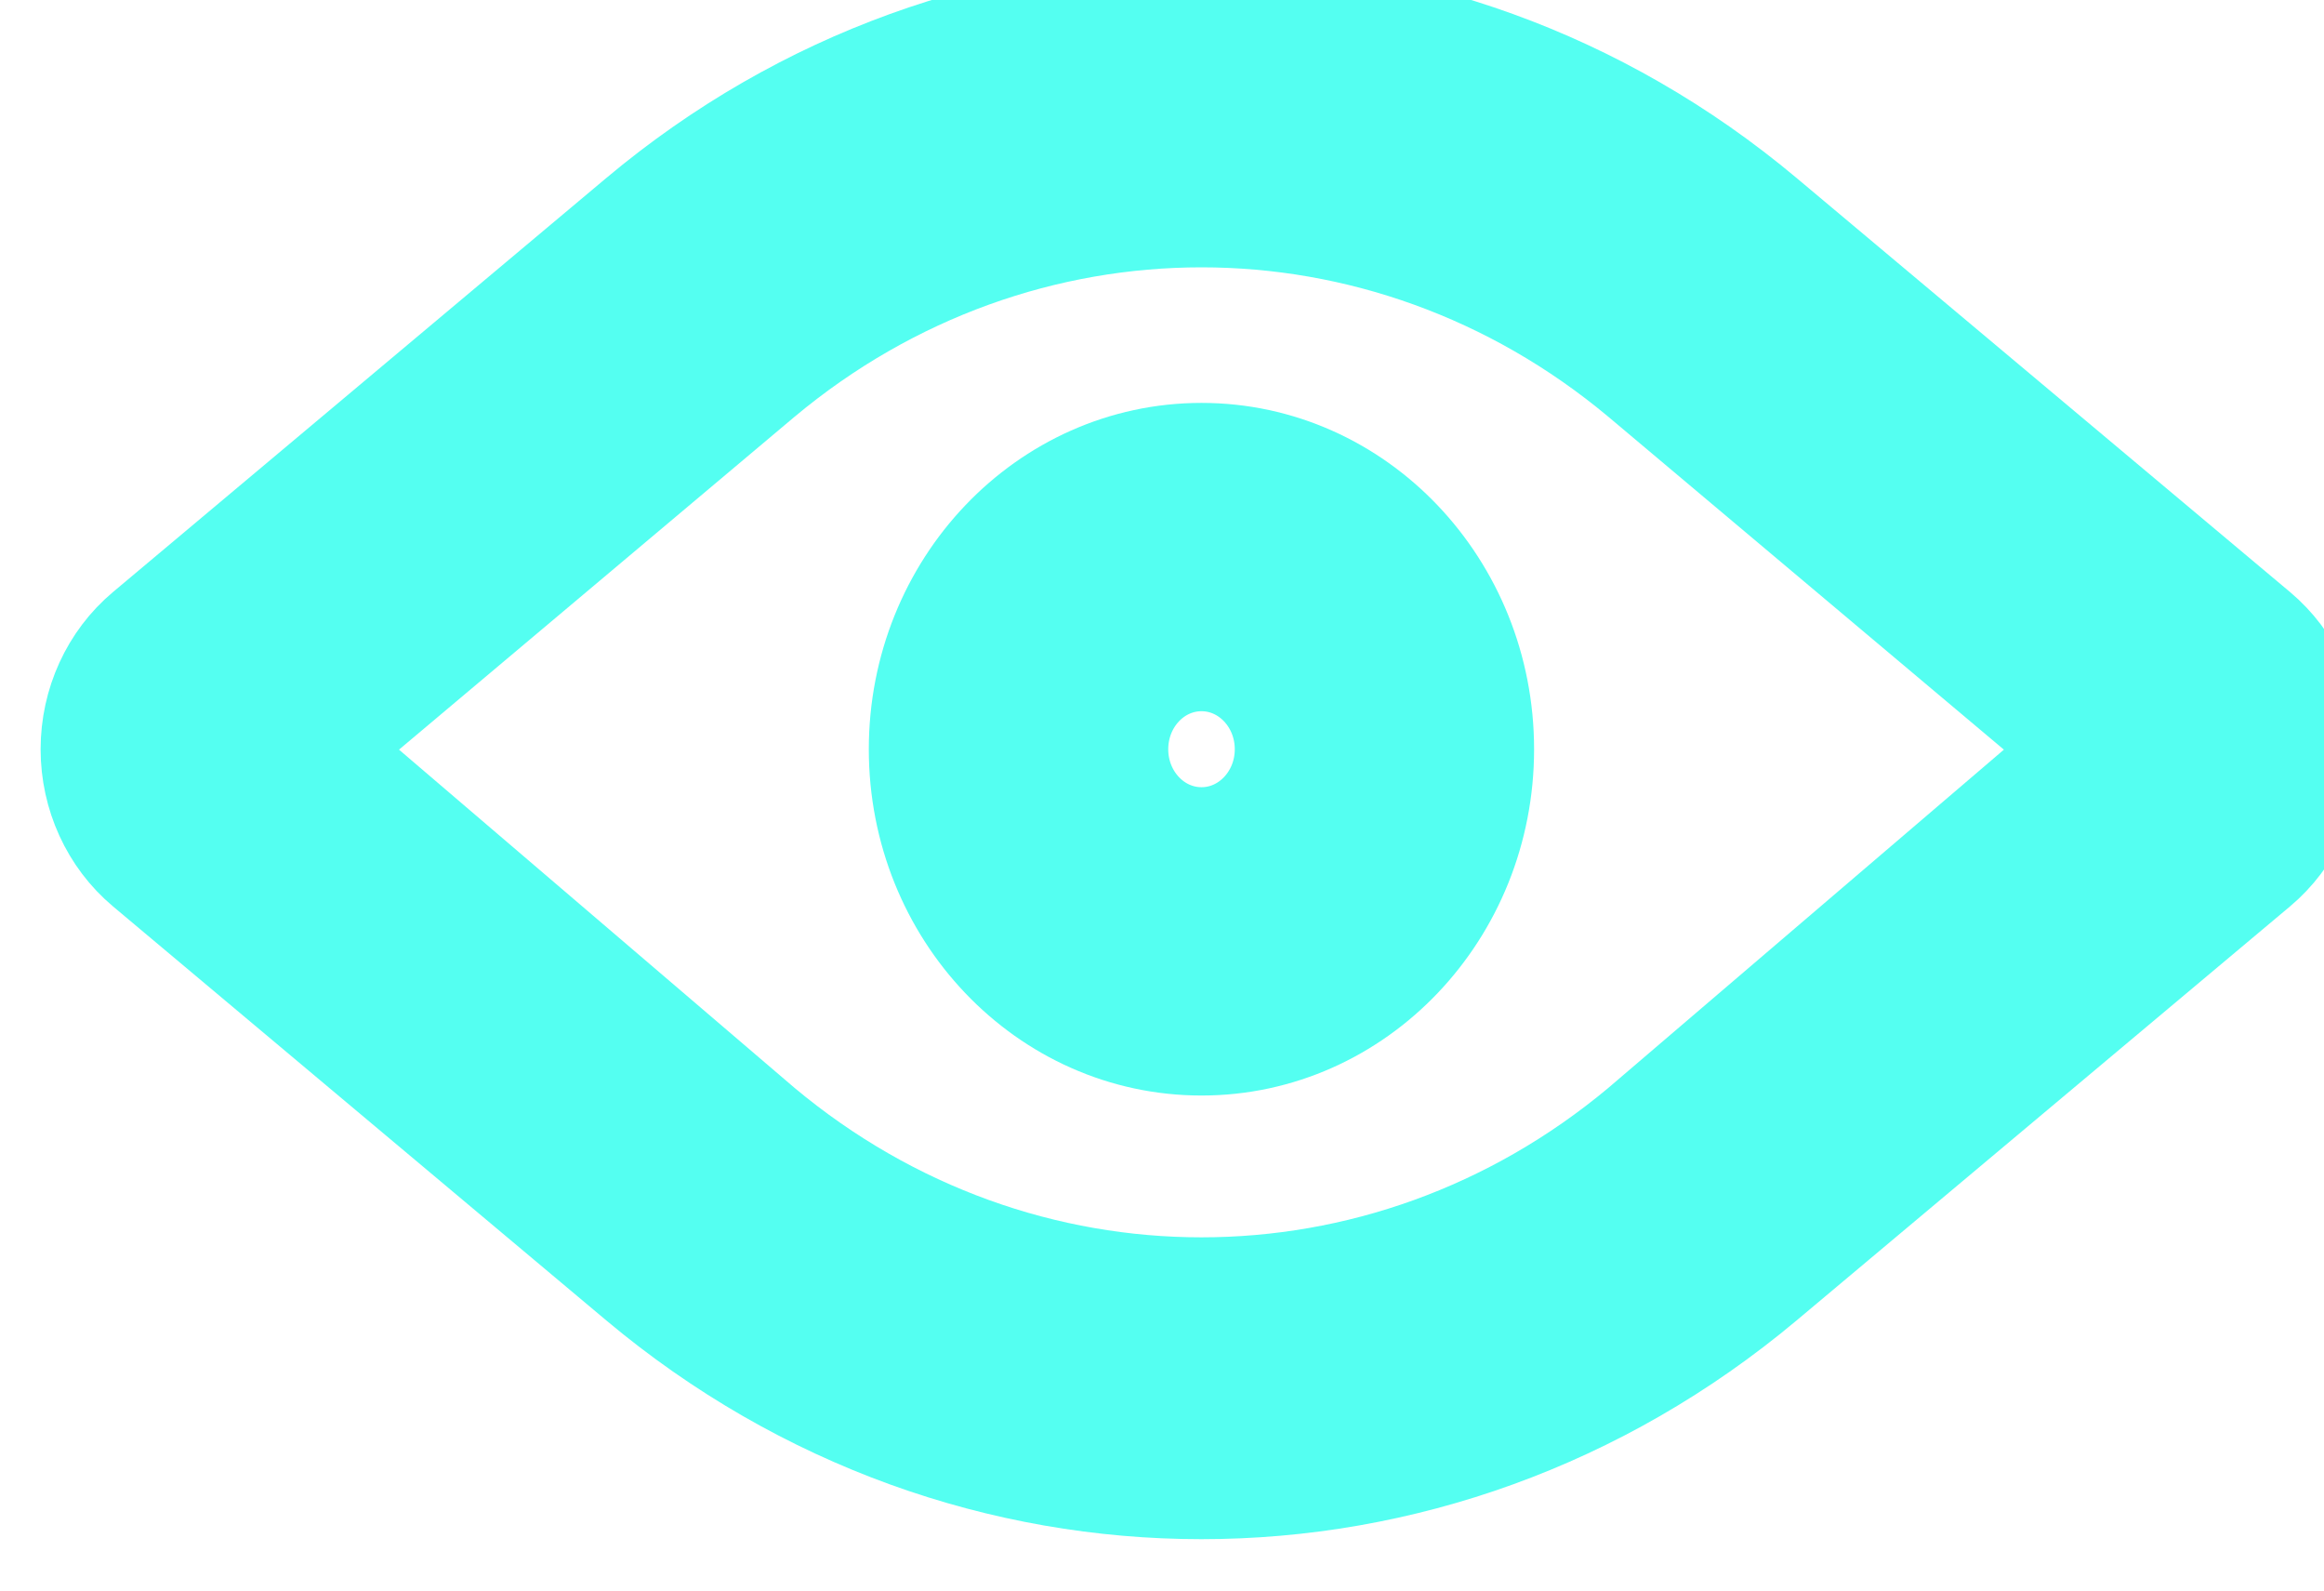
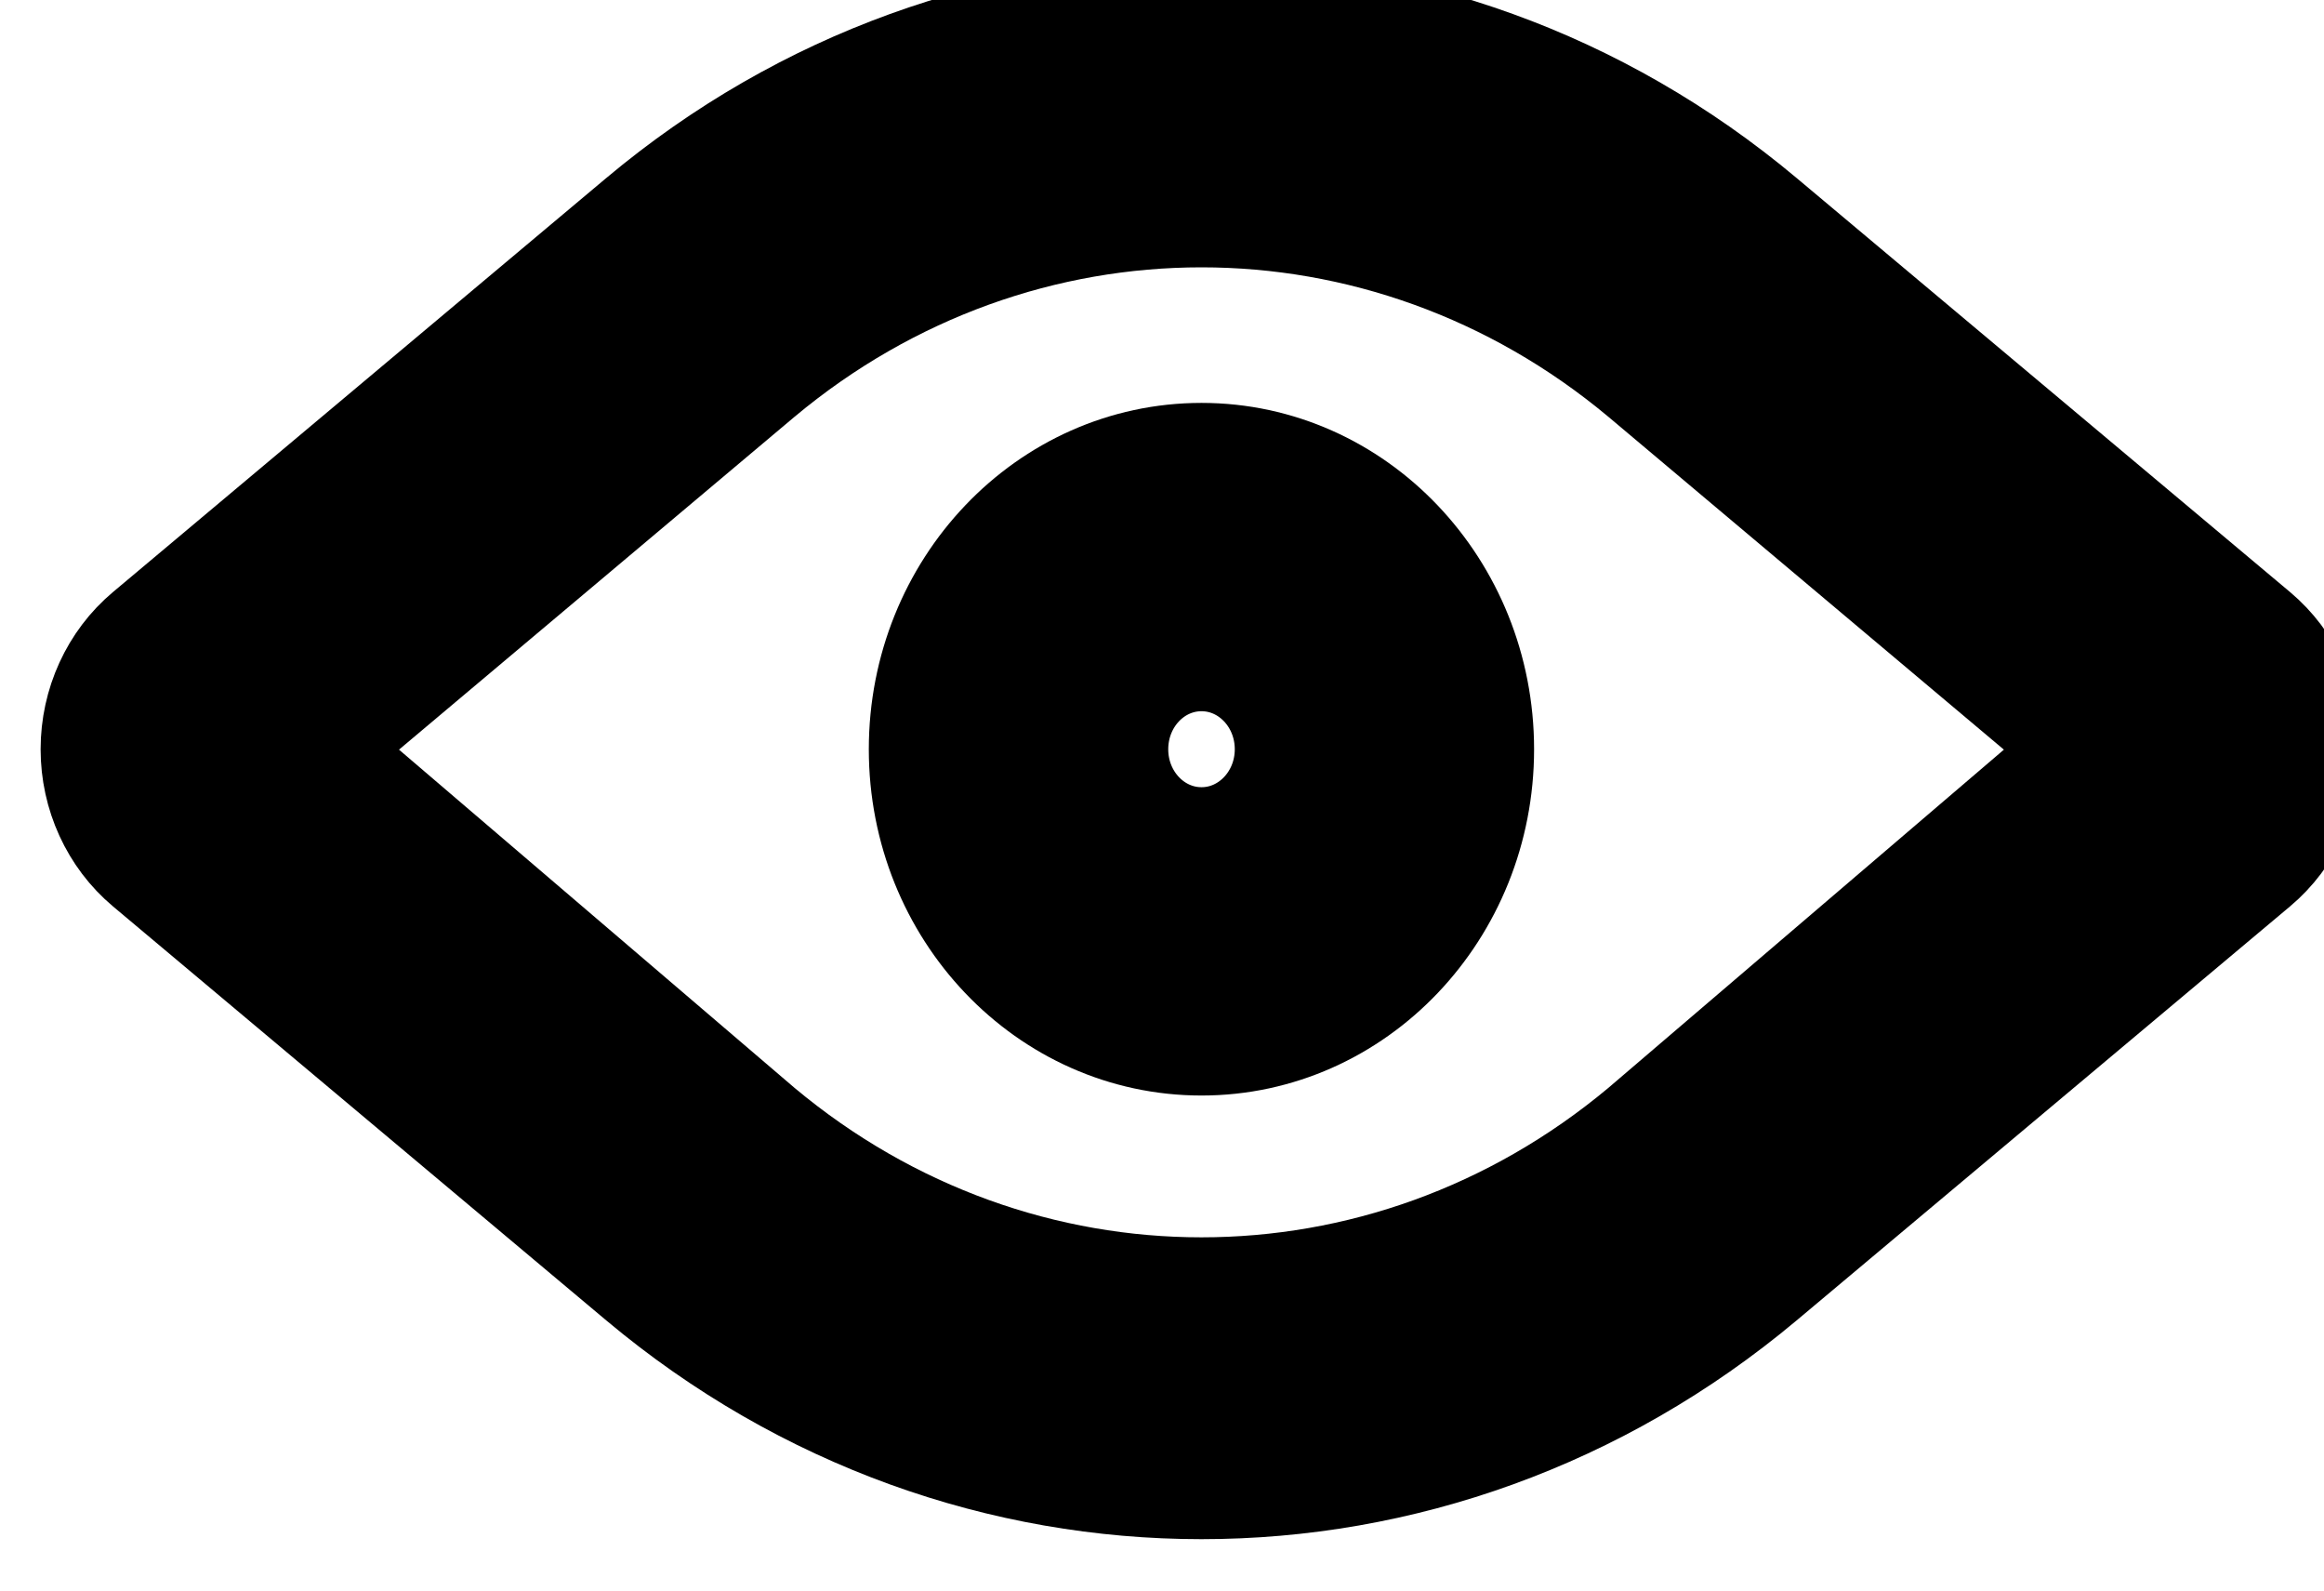
<svg xmlns="http://www.w3.org/2000/svg" width="19" height="13" viewBox="0 0 19 13" fill="none">
-   <path fill-rule="evenodd" clip-rule="evenodd" d="M7.603 6.124C7.603 4.837 8.597 3.793 9.823 3.793C11.048 3.793 12.042 4.837 12.042 6.124C12.042 7.411 11.048 8.454 9.823 8.454C8.597 8.454 7.603 7.411 7.603 6.124ZM9.051 6.124C9.051 6.571 9.396 6.934 9.823 6.934C10.249 6.934 10.595 6.571 10.595 6.124C10.595 5.676 10.249 5.313 9.823 5.313C9.396 5.313 9.051 5.676 9.051 6.124Z" stroke="#54FFF1" stroke-width="1" fill="#54FFF1" />
-   <path fill-rule="evenodd" clip-rule="evenodd" d="M14.367 1.838L18.401 5.222C18.662 5.441 18.813 5.773 18.813 6.124C18.813 6.474 18.662 6.806 18.401 7.025L14.367 10.409C11.709 12.637 7.936 12.637 5.278 10.409L1.245 7.025C0.984 6.806 0.832 6.474 0.832 6.124C0.832 5.773 0.984 5.441 1.245 5.222L5.278 1.838C7.936 -0.39 11.709 -0.39 14.367 1.838ZM6.175 9.275C8.31 11.059 11.335 11.059 13.47 9.275L17.156 6.124L13.47 3.023C11.335 1.239 8.31 1.239 6.175 3.023L2.489 6.124L6.175 9.275Z" stroke="#54FFF1" stroke-width="1" fill="#54FFF1" />
+   <path fill-rule="evenodd" clip-rule="evenodd" d="M7.603 6.124C7.603 4.837 8.597 3.793 9.823 3.793C11.048 3.793 12.042 4.837 12.042 6.124C12.042 7.411 11.048 8.454 9.823 8.454C8.597 8.454 7.603 7.411 7.603 6.124ZM9.051 6.124C9.051 6.571 9.396 6.934 9.823 6.934C10.249 6.934 10.595 6.571 10.595 6.124C10.595 5.676 10.249 5.313 9.823 5.313C9.396 5.313 9.051 5.676 9.051 6.124Z" stroke="currentColor" stroke-width="1" fill="currentColor" />
+   <path fill-rule="evenodd" clip-rule="evenodd" d="M14.367 1.838L18.401 5.222C18.662 5.441 18.813 5.773 18.813 6.124C18.813 6.474 18.662 6.806 18.401 7.025L14.367 10.409C11.709 12.637 7.936 12.637 5.278 10.409L1.245 7.025C0.984 6.806 0.832 6.474 0.832 6.124C0.832 5.773 0.984 5.441 1.245 5.222L5.278 1.838C7.936 -0.39 11.709 -0.39 14.367 1.838ZM6.175 9.275C8.31 11.059 11.335 11.059 13.47 9.275L17.156 6.124L13.47 3.023C11.335 1.239 8.31 1.239 6.175 3.023L2.489 6.124L6.175 9.275Z" stroke="currentColor" stroke-width="1" fill="currentColor" />
</svg>
